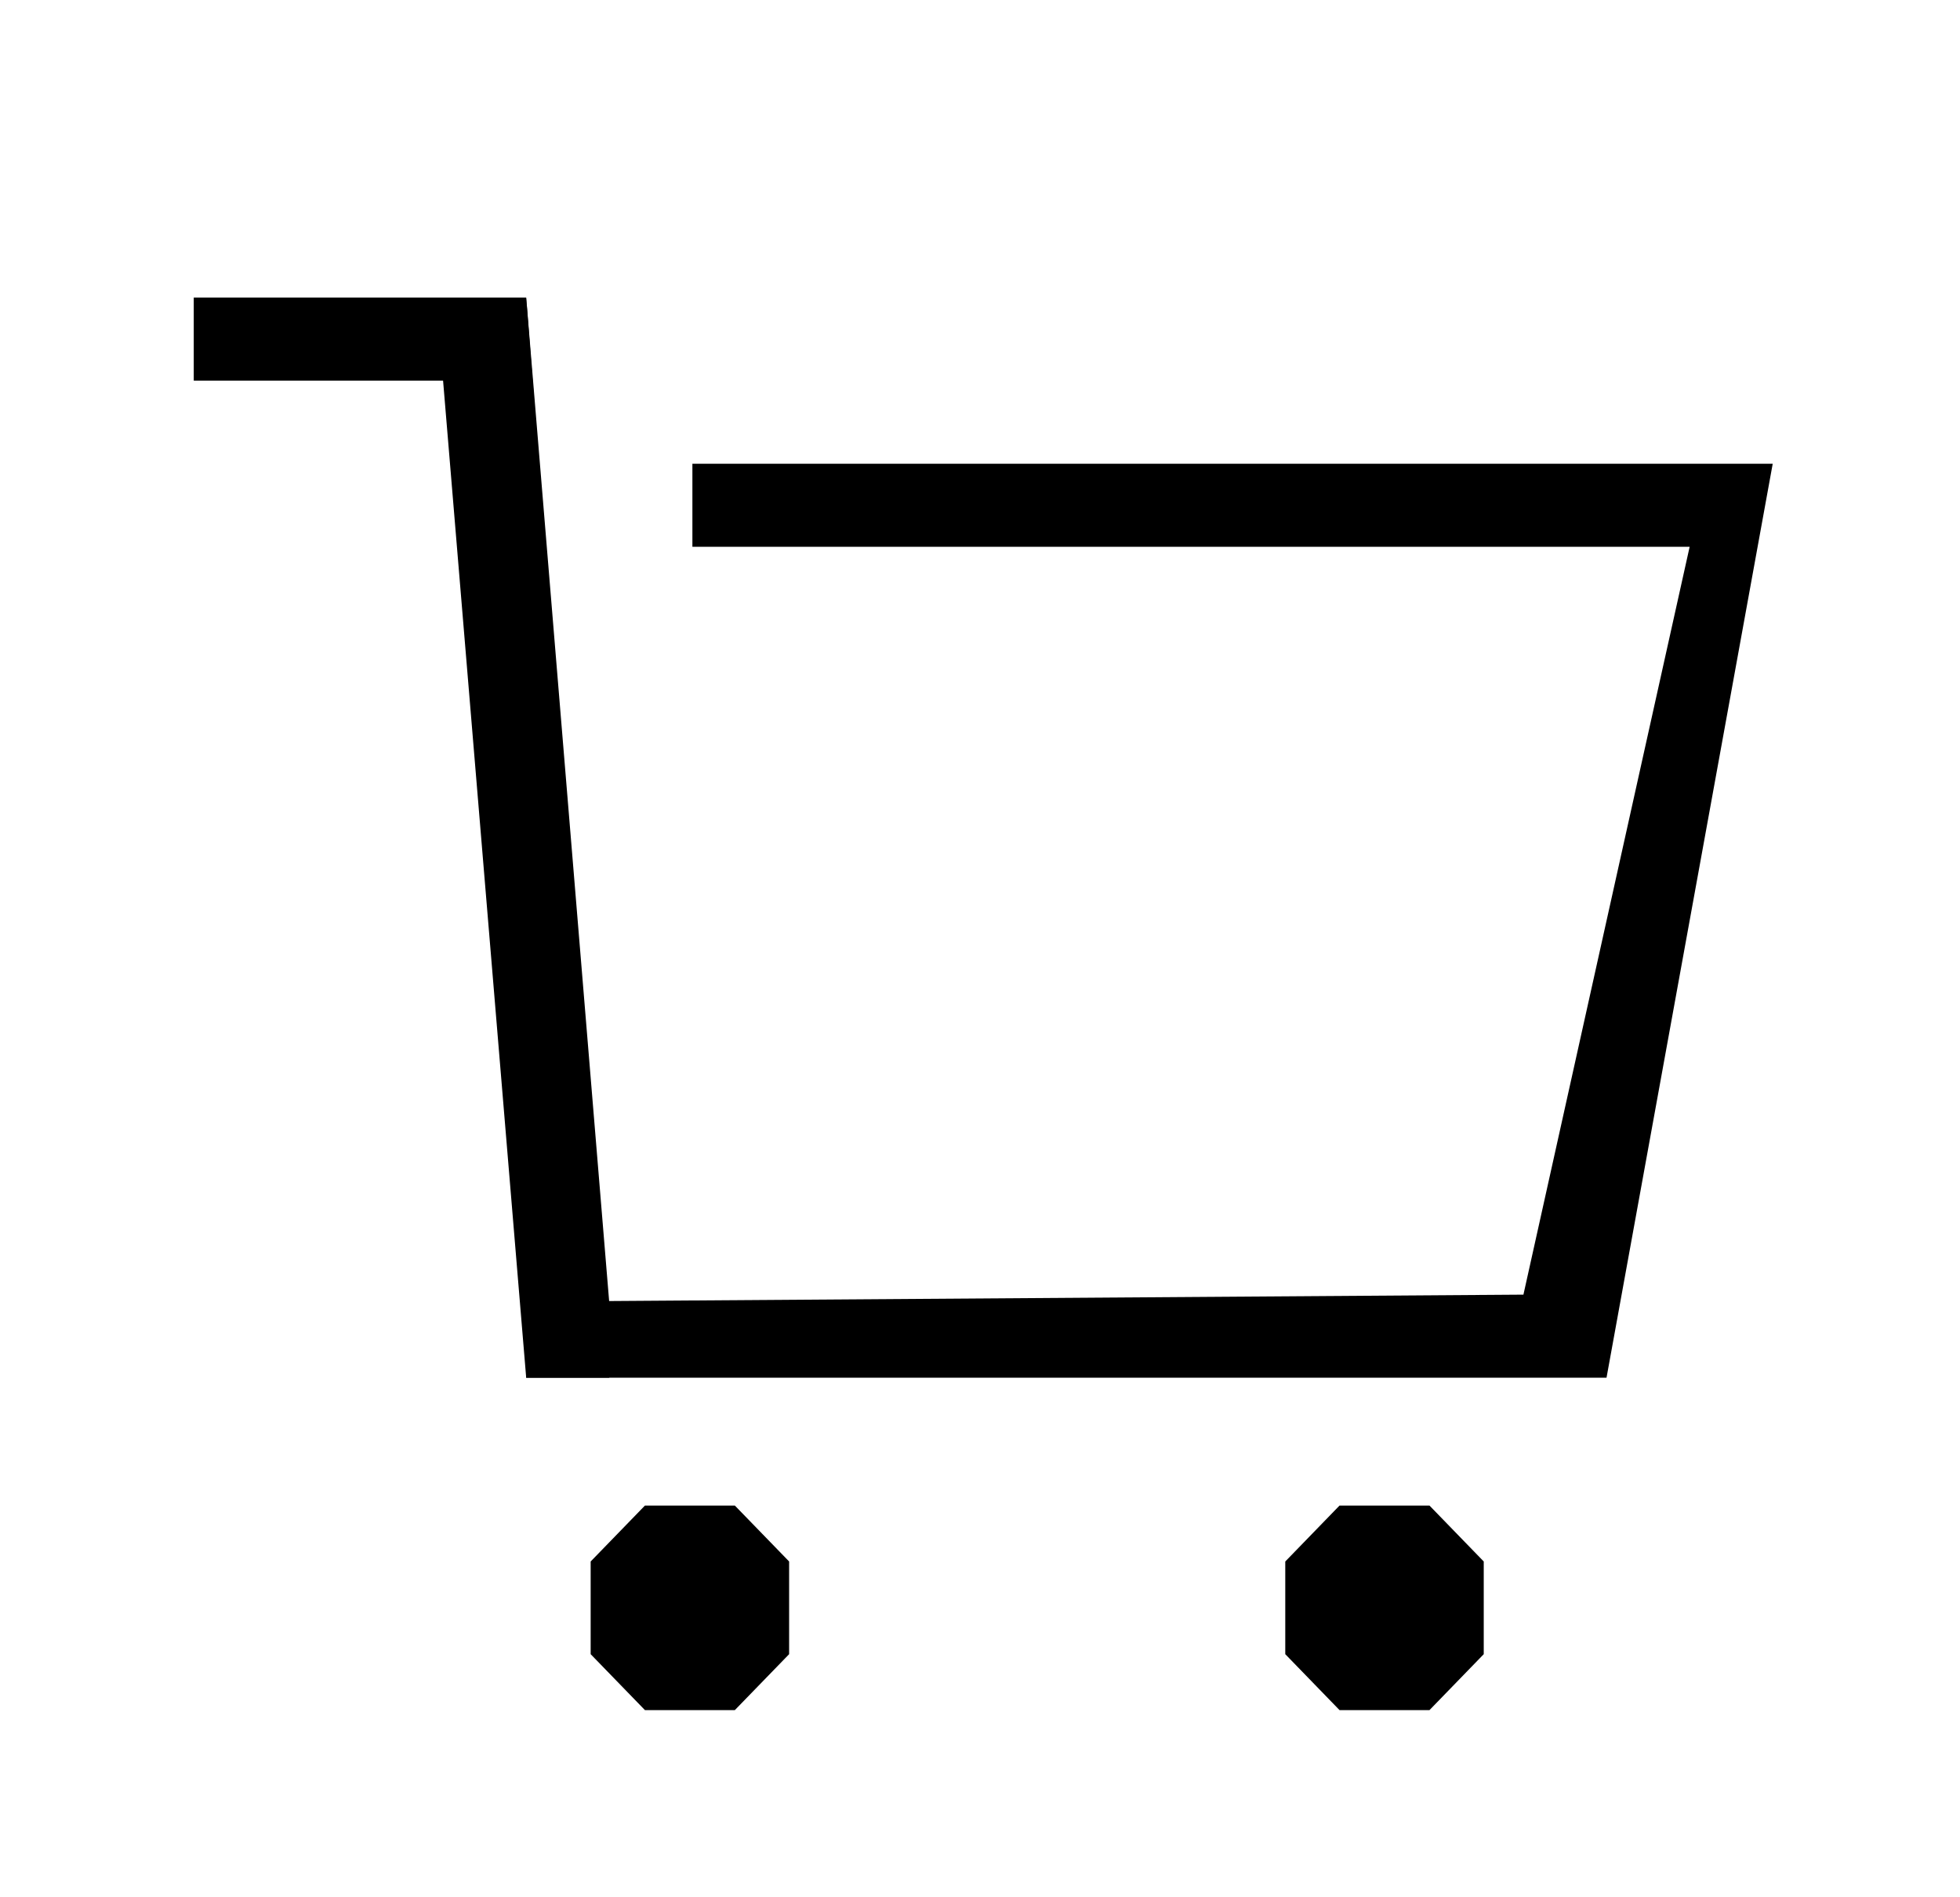
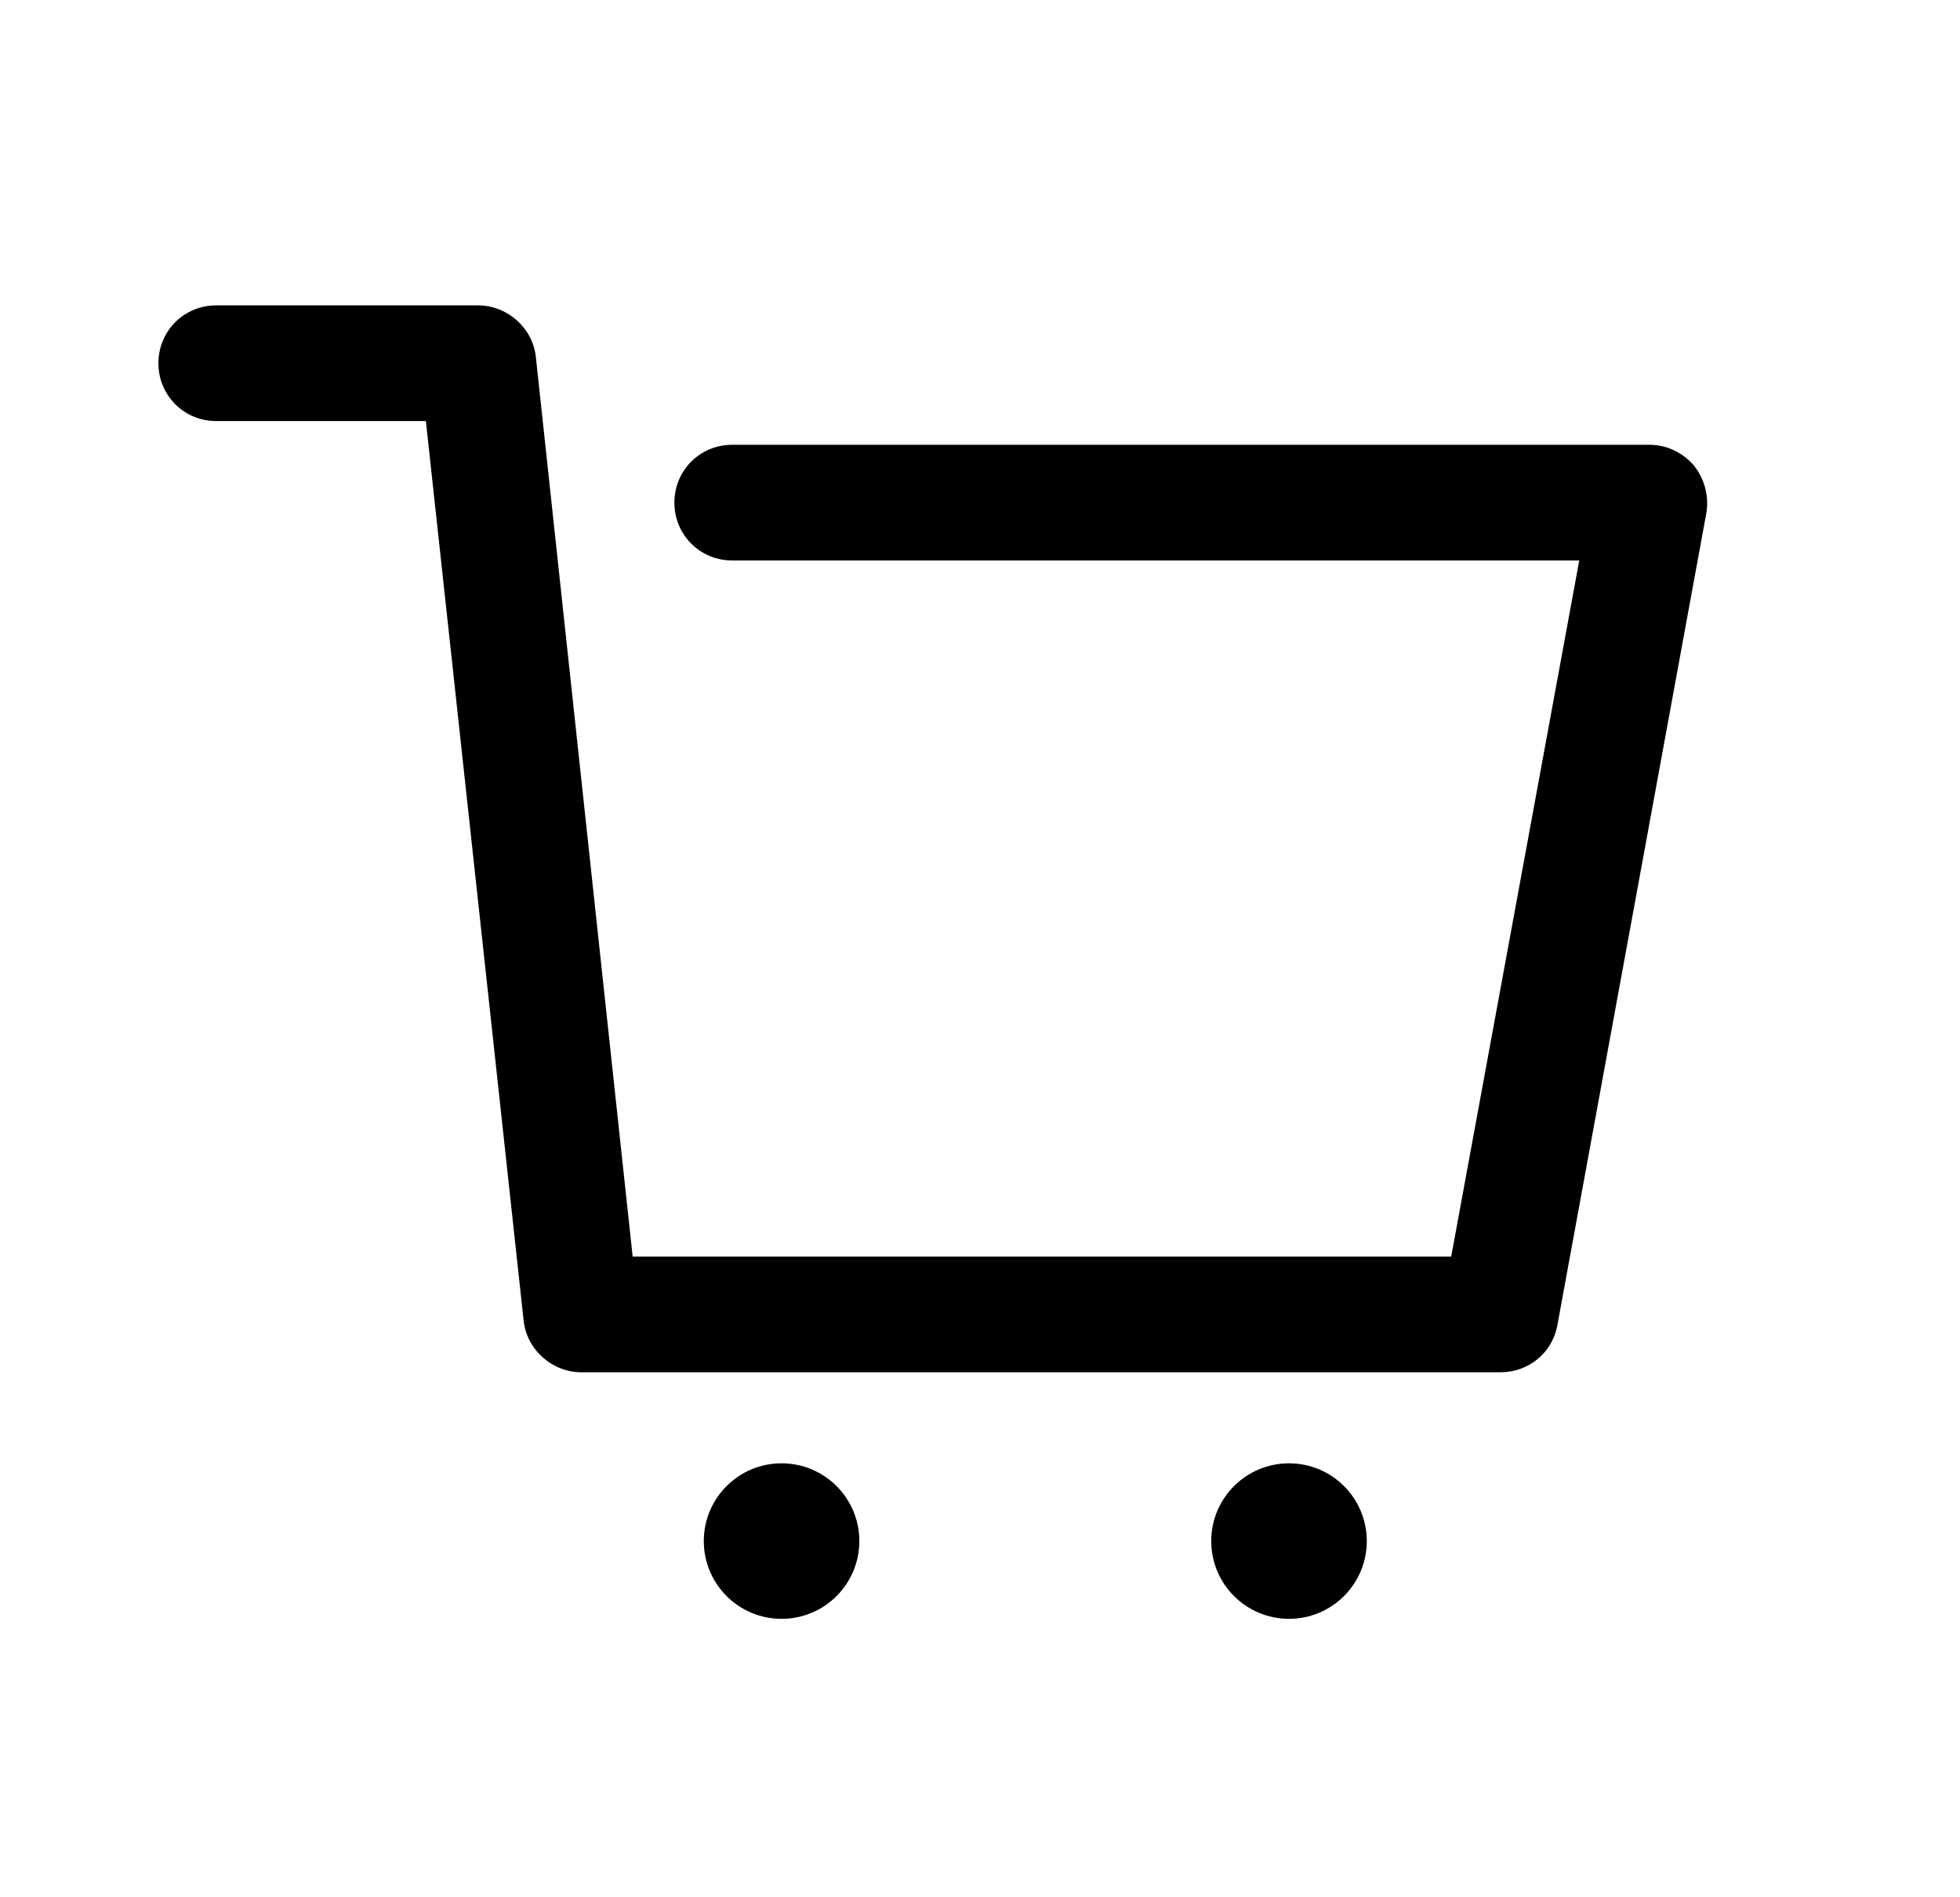
<svg xmlns="http://www.w3.org/2000/svg" class="icon" width="200px" height="193.57px" viewBox="0 0 1058 1024" version="1.1">
-   <path d="M284.032 160.64L328.806 702.413l493.537-3.456 89.723-403.743H373.75v-44.851h583.163l-89.713 493.435h-583.168m583.168 0" />
-   <path d="M284.032 743.798L239.165 205.501H104.581v-44.861h179.451l44.851 583.158h-44.851z m112.635 179.456h-48.543l-29.292-30.193v-50.038l29.292-30.193h48.543l29.297 30.193v50.038l-29.297 30.193z m374.968 0h-48.563l-29.286-30.193v-50.038l29.286-30.193h48.563l29.286 30.193v50.038l-29.286 30.193z m0 0" />
+   <path d="M914.432 251.392c-6.144-7.168-14.848-11.264-24.064-11.264H395.264c-17.408 0-31.232 13.824-31.232 31.232 0 17.408 13.824 31.232 31.232 31.232h457.216L783.36 678.4H341.504L289.28 193.024c-1.536-15.872-15.36-28.16-31.232-28.16H116.736c-17.408 0-31.232 13.824-31.232 31.232 0 17.408 13.824 31.232 31.232 31.232h113.152l52.736 485.376c1.536 15.872 15.36 28.16 31.232 28.16h496.128c15.36 0 28.16-10.752 30.72-25.6l80.384-438.272c1.536-9.216-1.024-18.432-6.656-25.6z" />
+   <path d="M421.888 832m-41.984 0a41.984 41.984 0 1 0 83.968 0 41.984 41.984 0 1 0-83.968 0Z" />
+   <path d="M695.808 832m-41.984 0a41.984 41.984 0 1 0 83.968 0 41.984 41.984 0 1 0-83.968 0Z" />
</svg>
